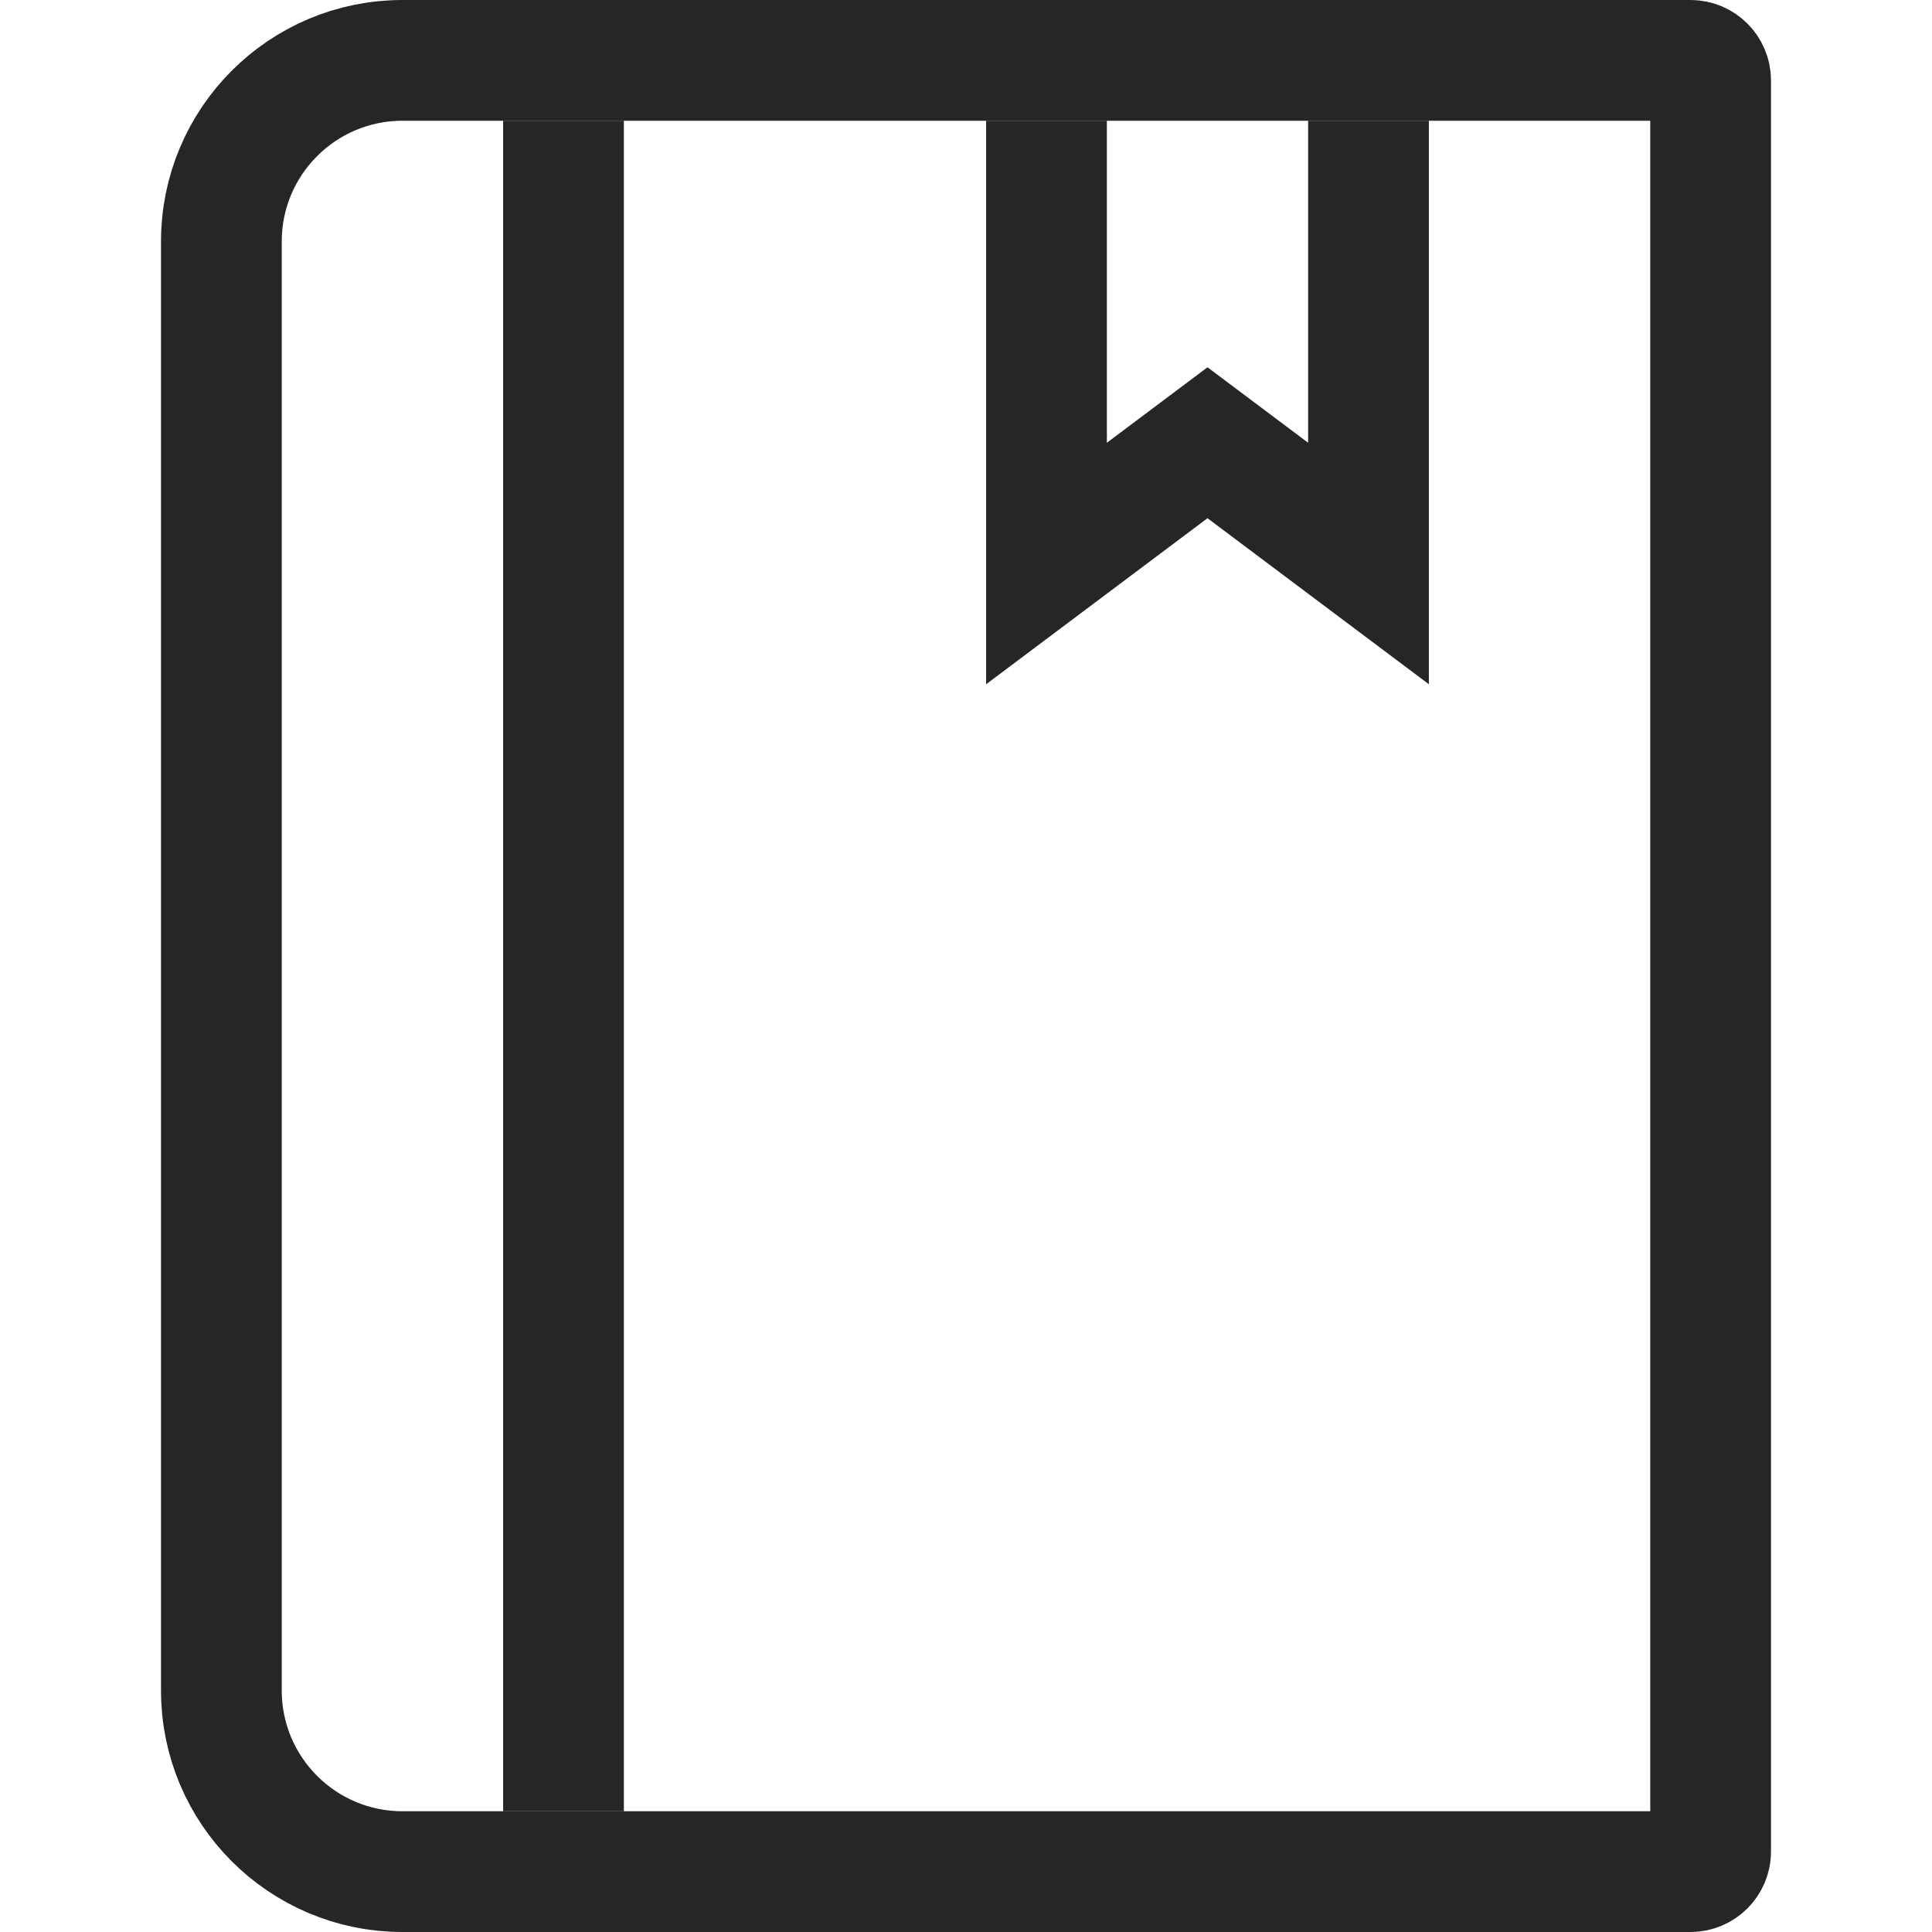
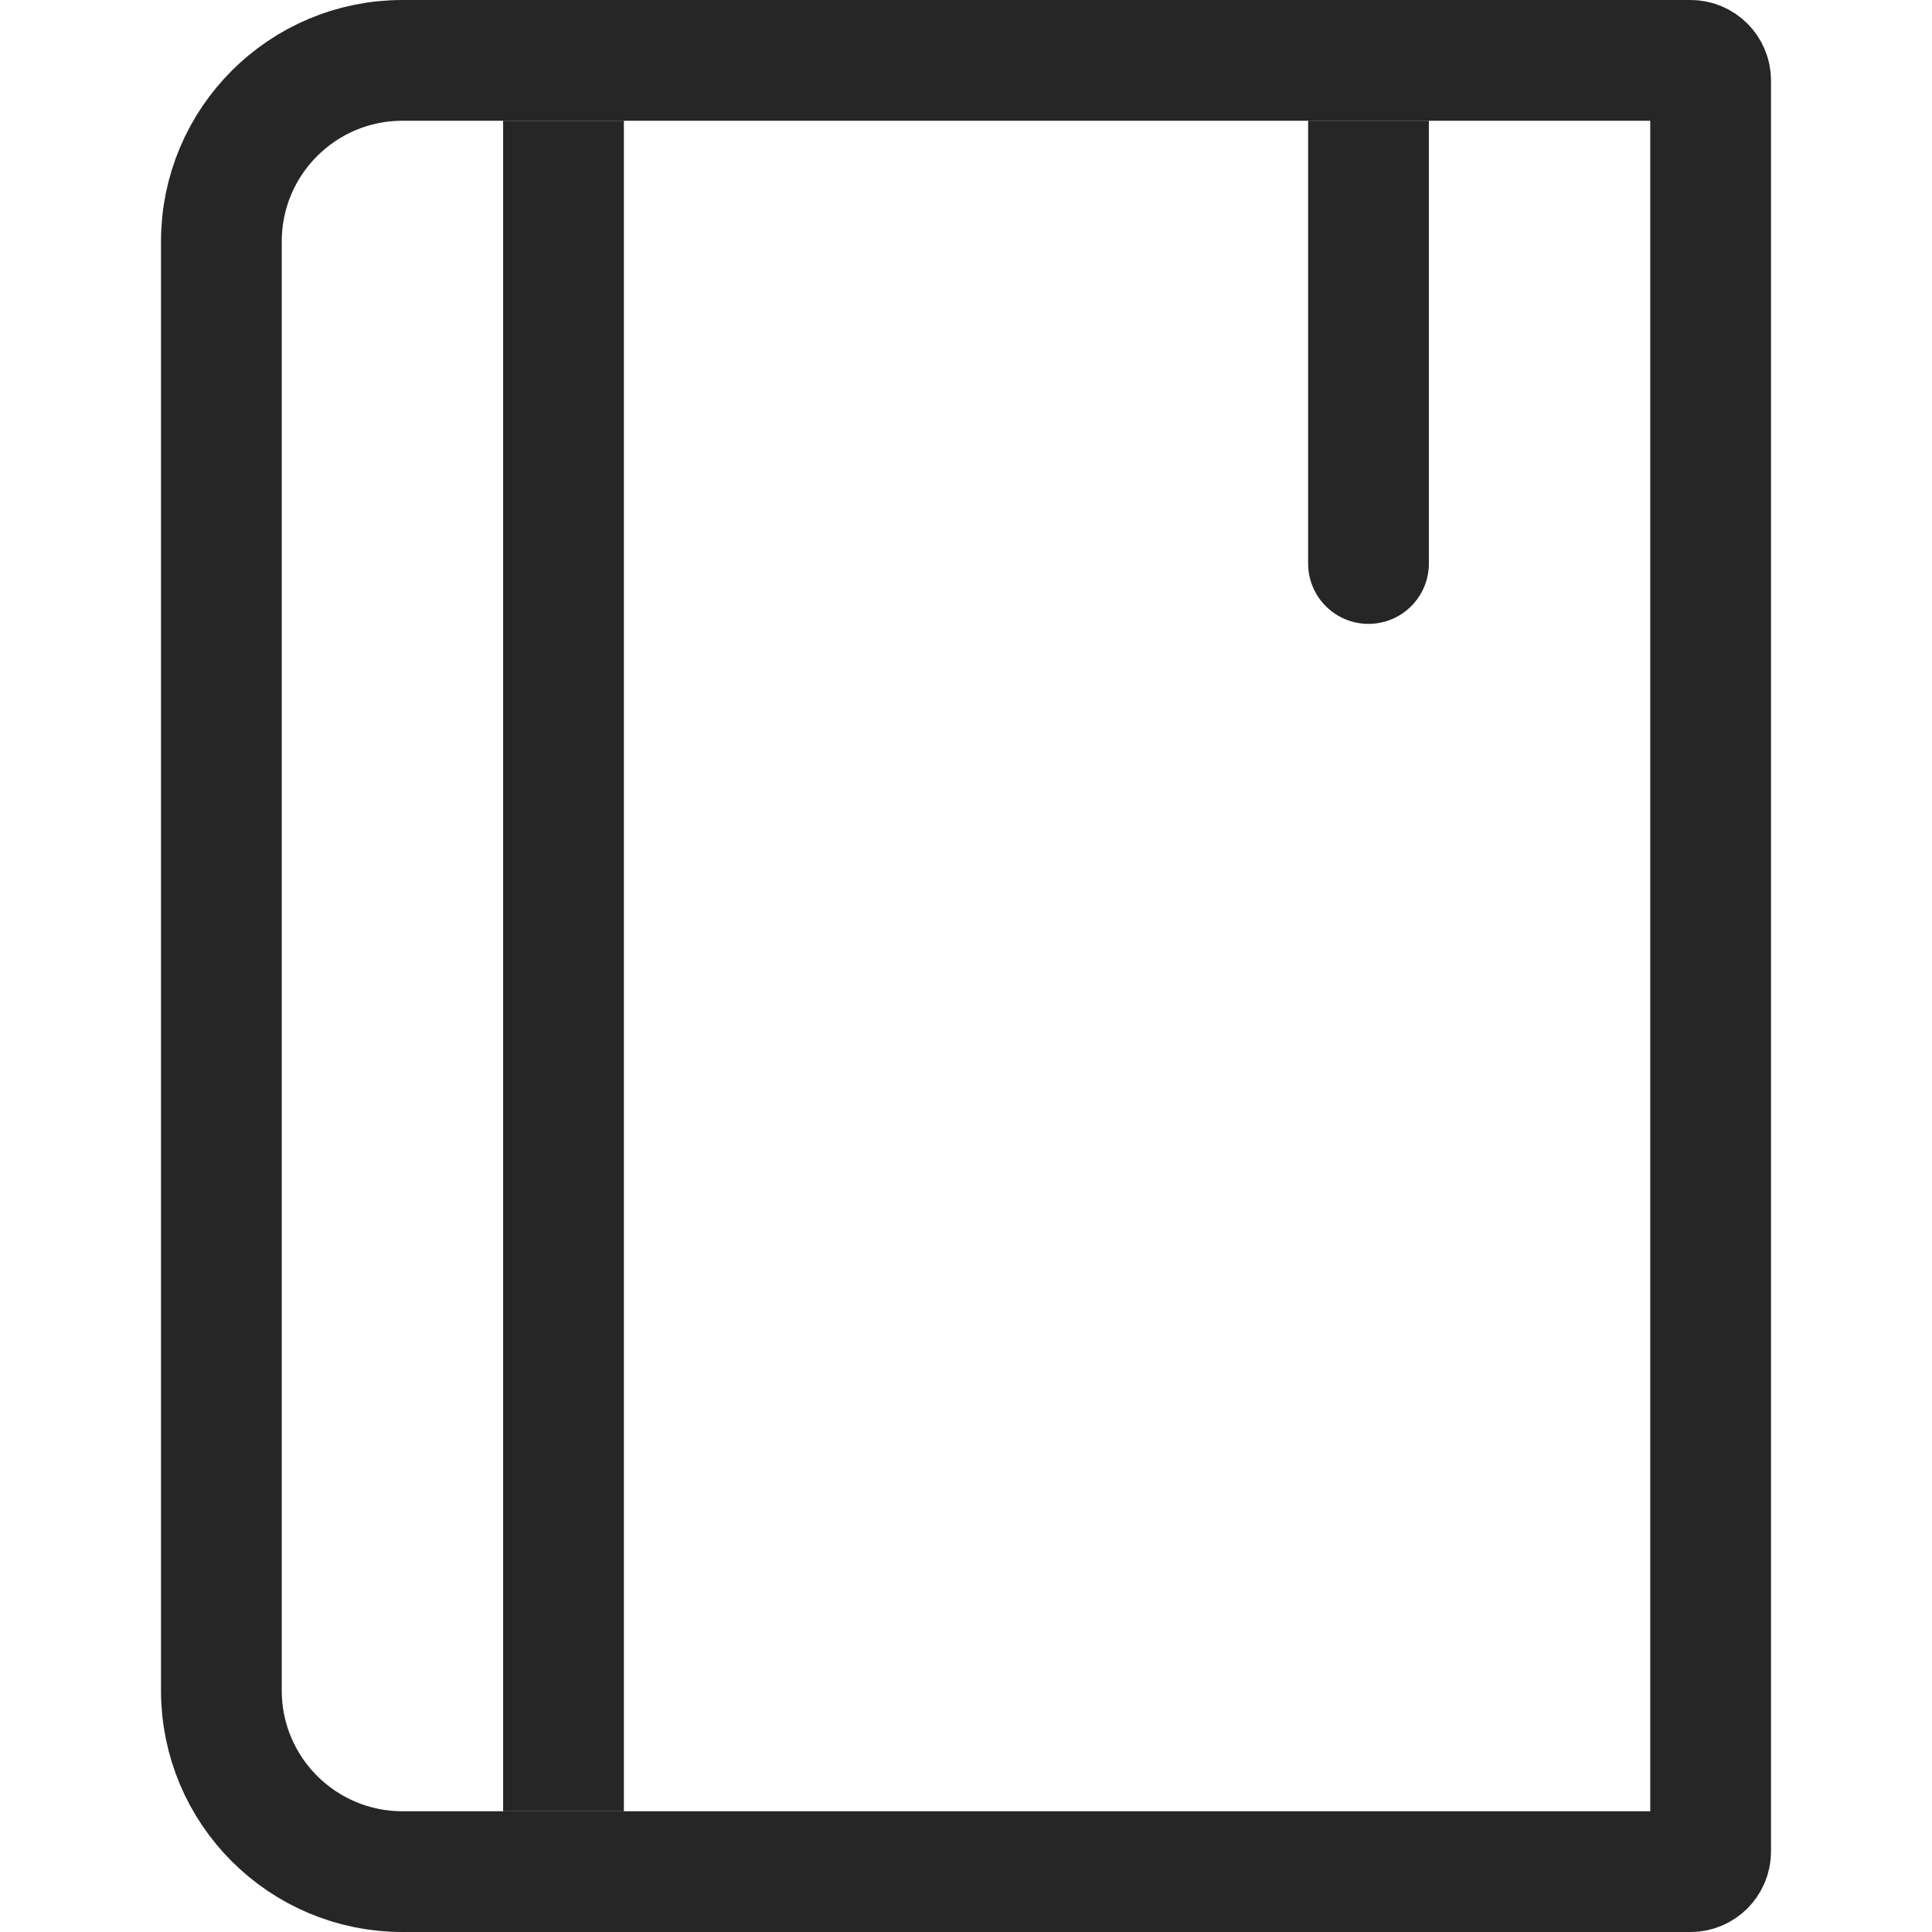
<svg xmlns="http://www.w3.org/2000/svg" width="24" height="24" viewBox="0 0 24 24" fill="none">
  <path d="M5 0.75H21C21.138 0.75 21.25 0.862 21.25 1V23C21.25 23.138 21.138 23.25 21 23.25H5C3.757 23.25 2.75 22.243 2.75 21V3C2.75 1.757 3.757 0.75 5 0.75Z" stroke="black" stroke-opacity="0.851" stroke-width="1.5" />
  <path d="M7 1.5V22.5" stroke="black" stroke-opacity="0.851" stroke-width="1.5" />
-   <path d="M17 1.5V7L15 5.5L13 7V1.5" stroke="black" stroke-opacity="0.851" stroke-width="1.5" />
+   <path d="M16.25 7C16.25 7.414 16.586 7.75 17 7.75C17.414 7.75 17.75 7.414 17.75 7H16.25ZM16.25 1.5V7H17.75V1.5H16.25Z" fill="black" fill-opacity="0.851" />
</svg>
